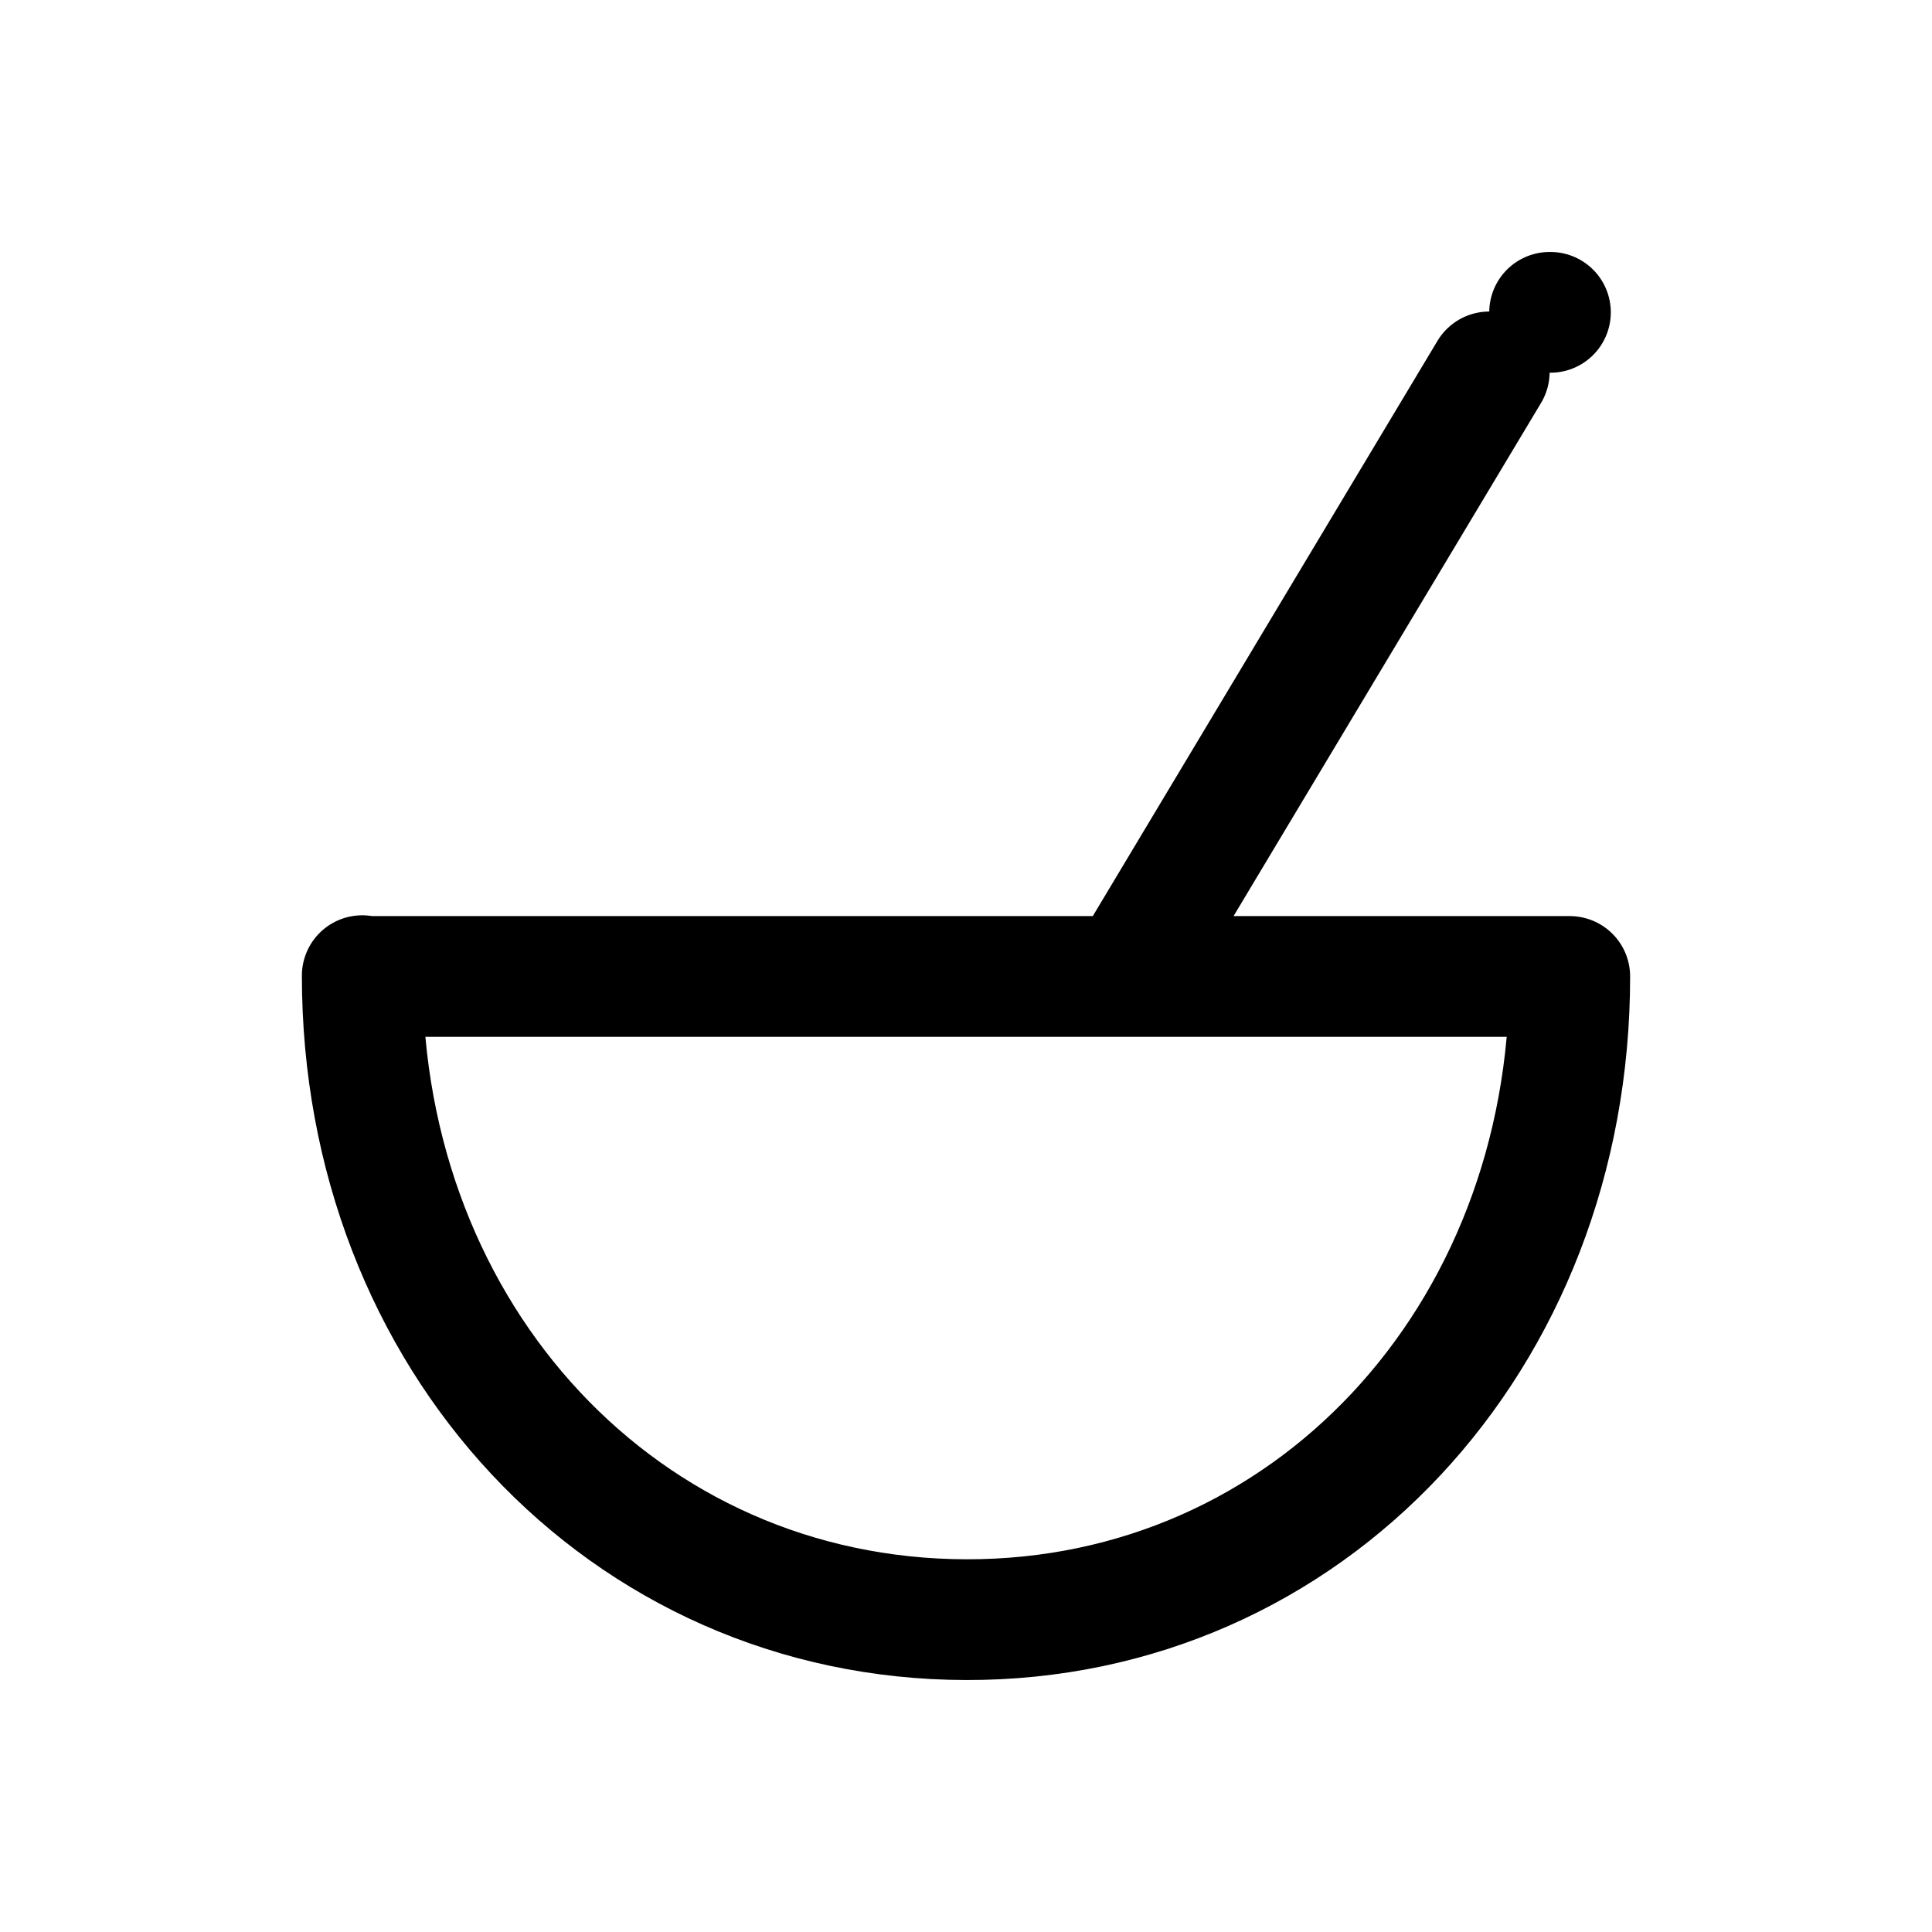
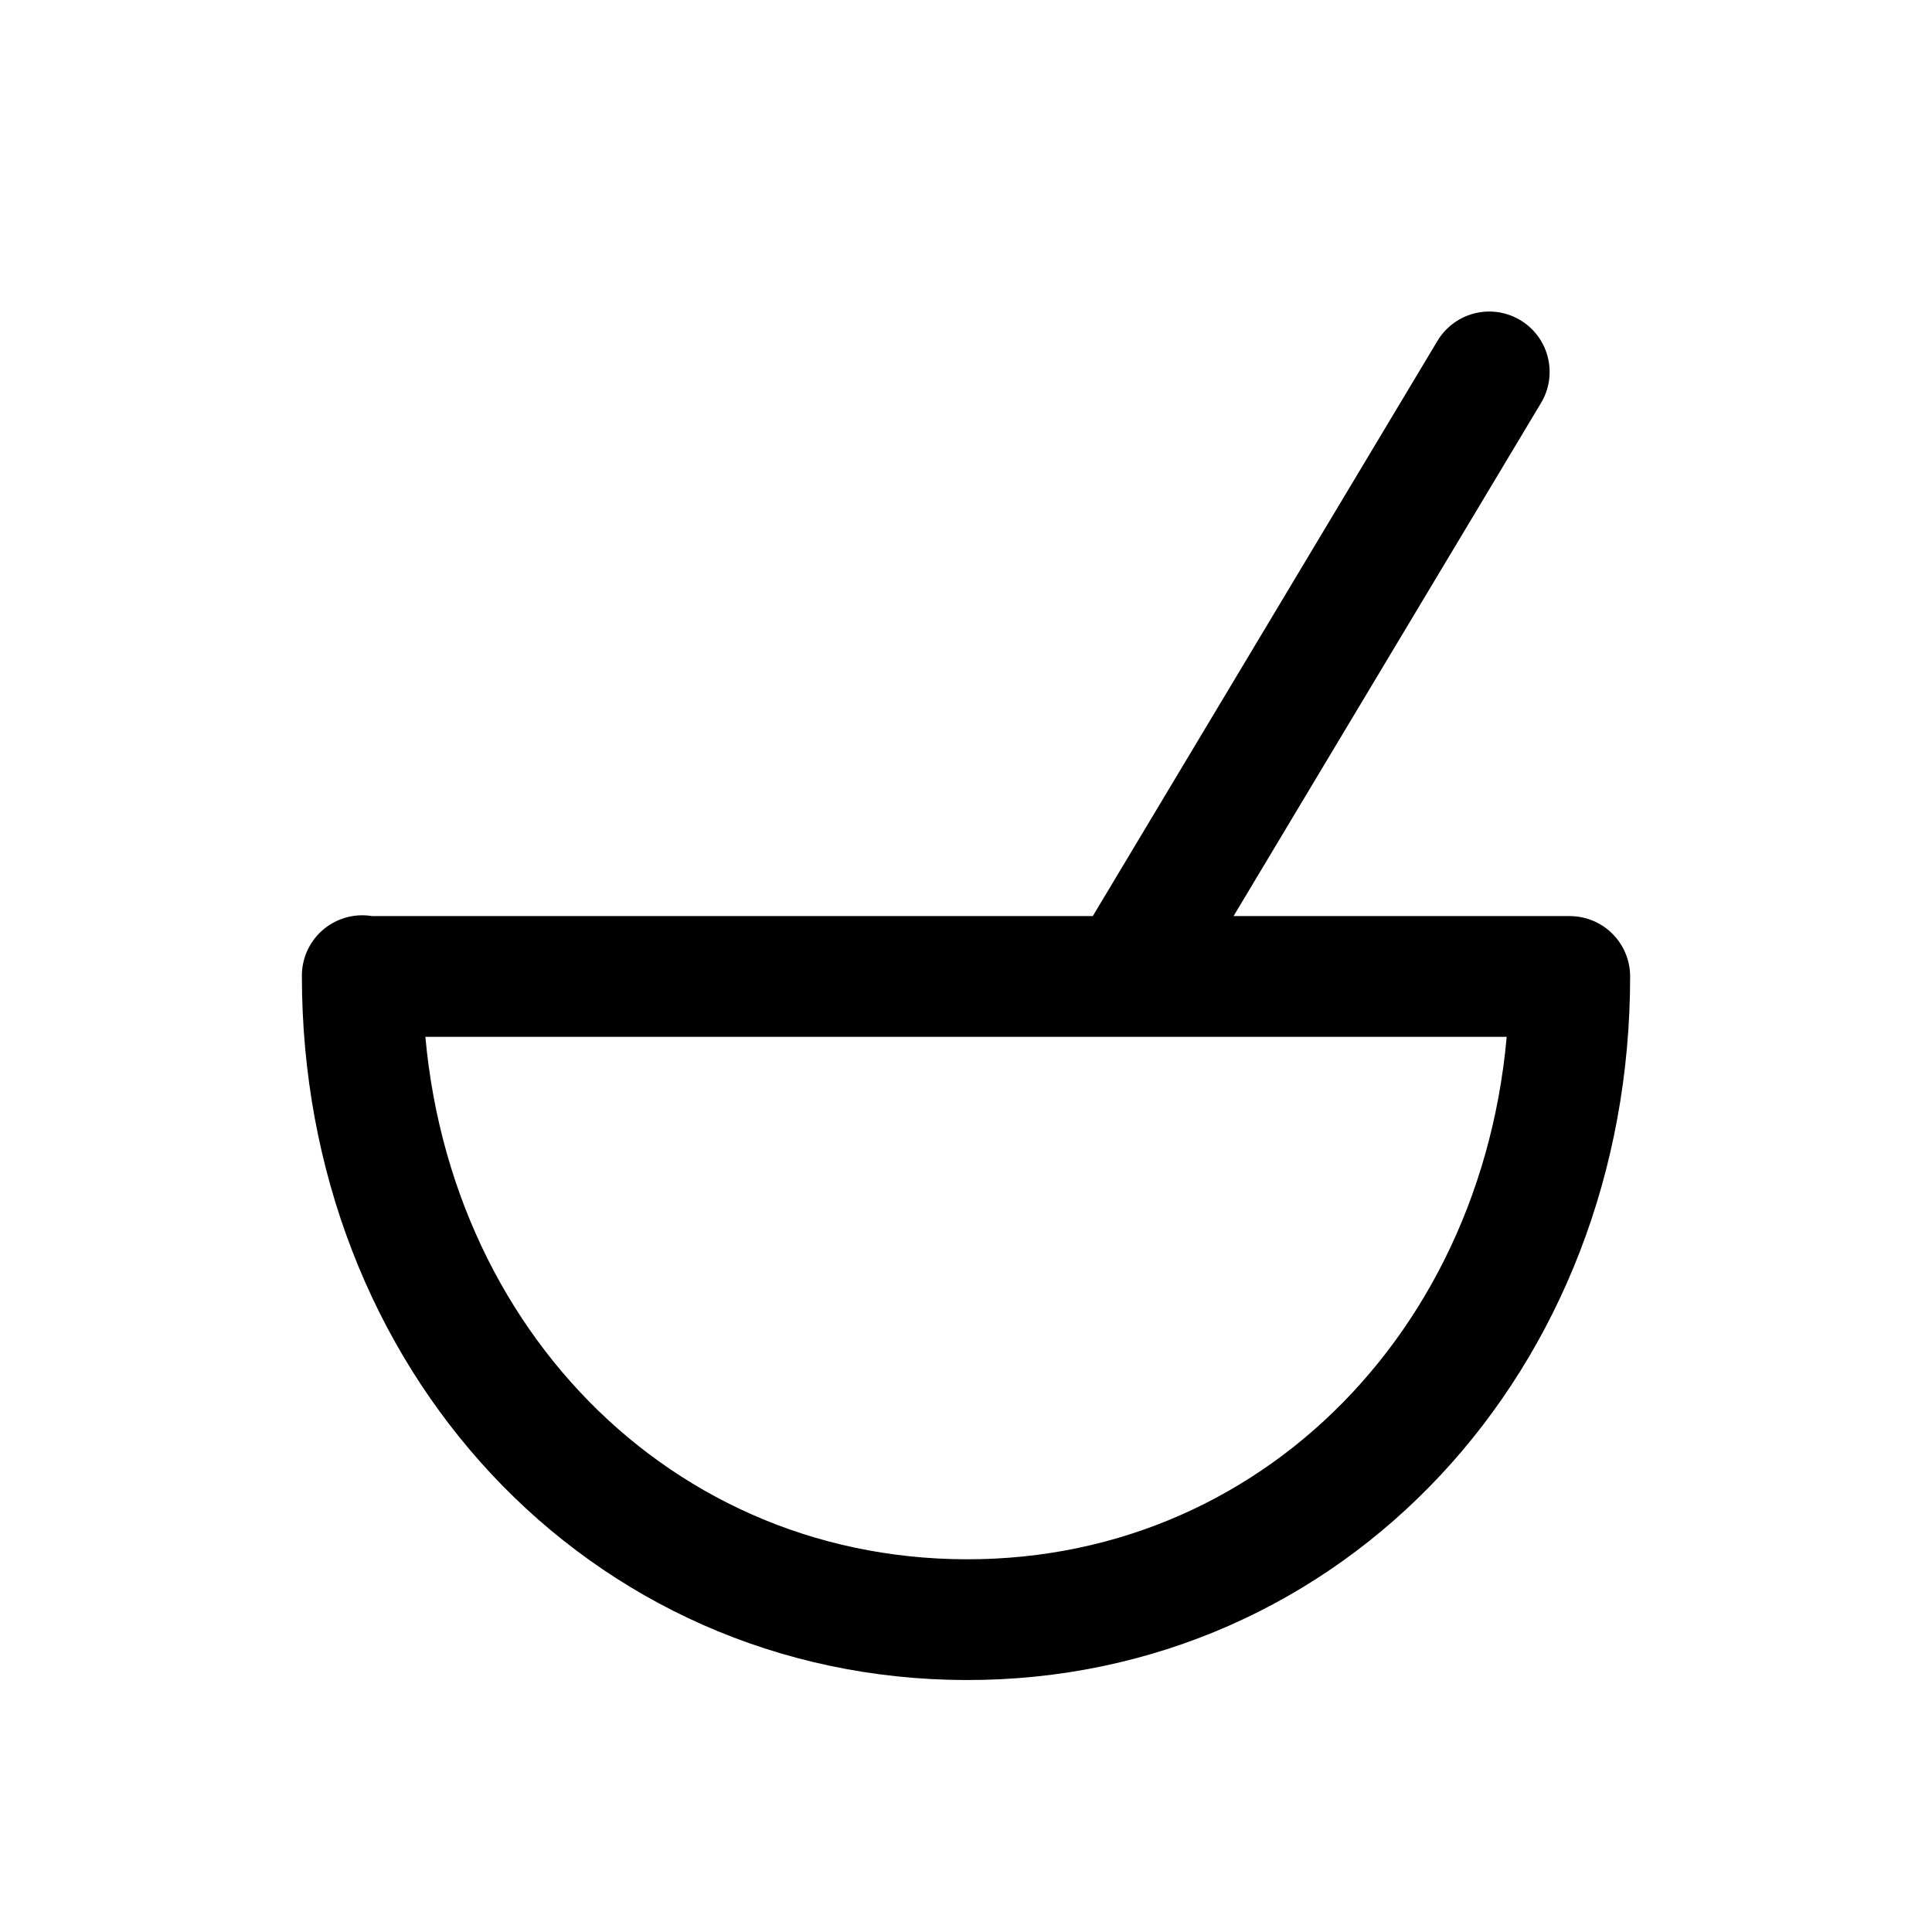
<svg xmlns="http://www.w3.org/2000/svg" viewBox="0 0 24 24" fill="none" stroke="currentColor" stroke-width="1.5" stroke-linecap="round" stroke-linejoin="round">
-   <path d="M4.5 12.13h15c0 4.5-3.25 8-7.5 7.99s-7.5-3.5-7.5-8ZM14 12.13l4.5-7.51" />
-   <path d="M19.25 3.88h0.01" />
+   <path d="M4.5 12.13H19.5C19.5 16.63 16.25 20.13 12 20.12C7.75 20.11 4.5 16.62 4.5 12.12ZM14 12.13L18.5 4.62" />
</svg>
